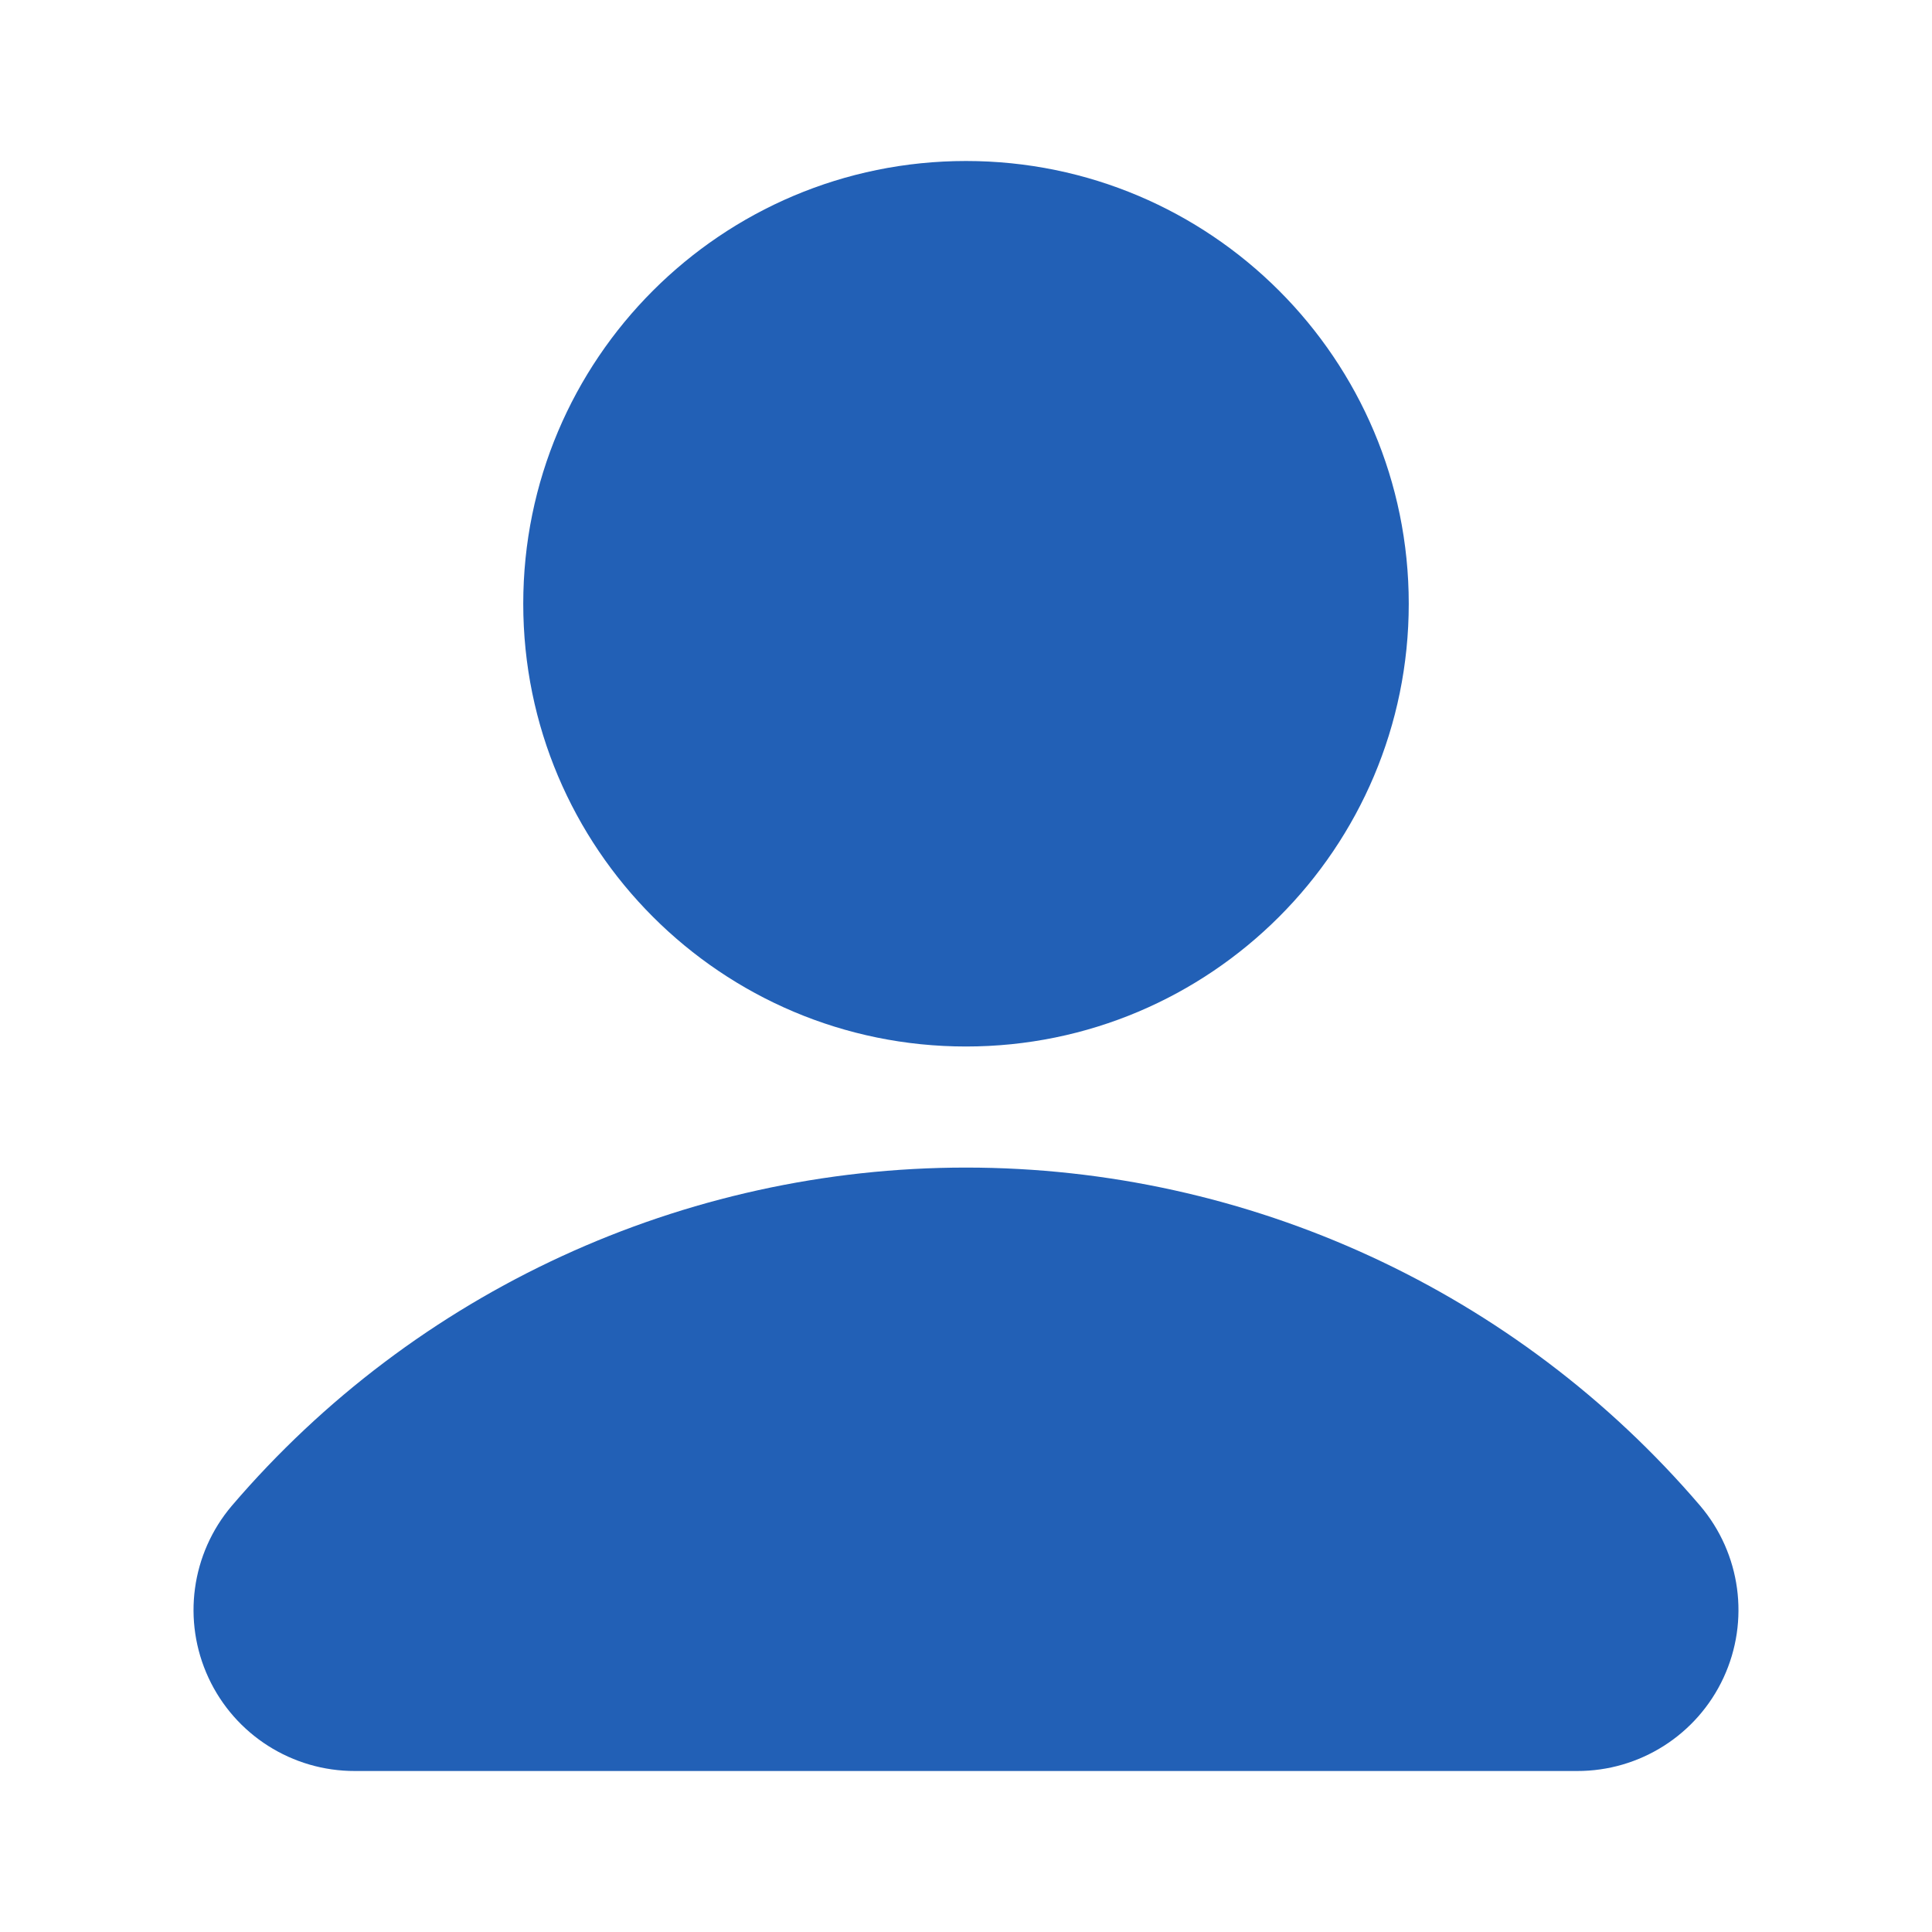
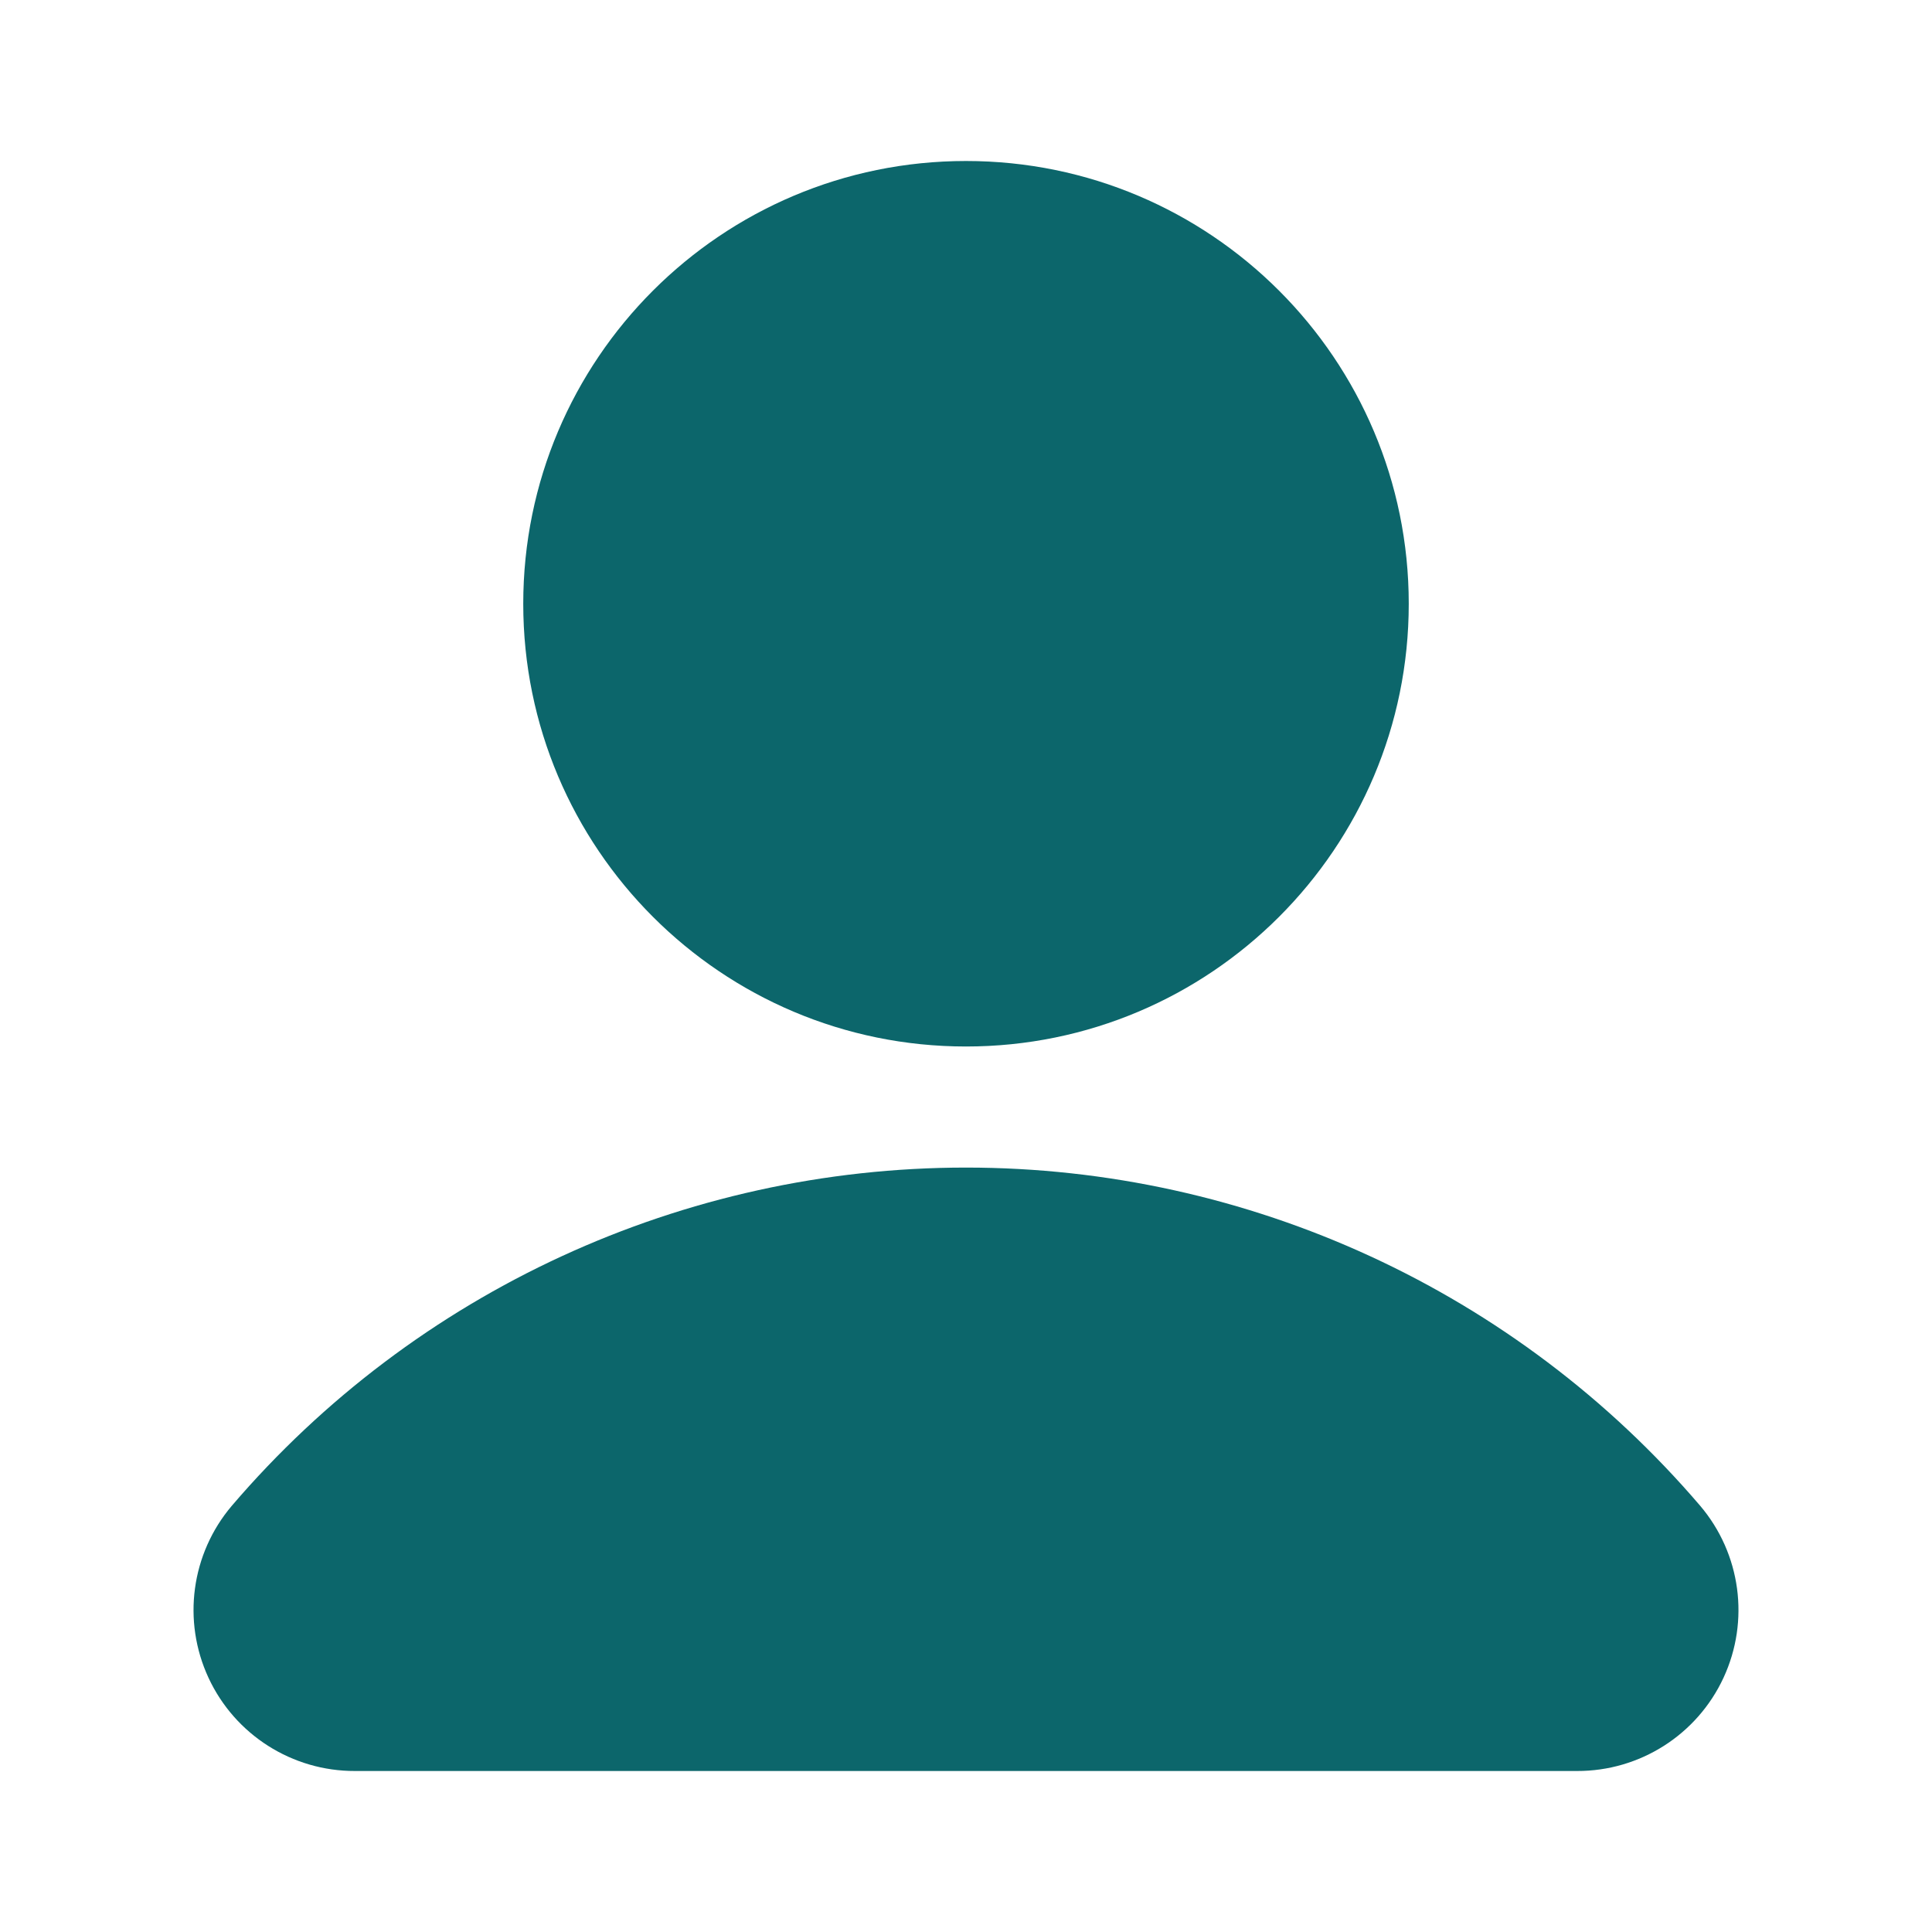
<svg xmlns="http://www.w3.org/2000/svg" t="1689757338296" class="icon" viewBox="0 0 1024 1024" version="1.1" p-id="1225" width="200" height="200">
-   <path d="M277.333 320a234.667 234.667 0 1 0 469.334 0 234.667 234.667 0 1 0-469.334 0zM188.16 938.667h647.68a85.333 85.333 0 0 0 65.28-140.587 512 512 0 0 0-778.24 0 85.333 85.333 0 0 0 65.28 140.587z" fill="#2260b6" p-id="1226" />
+   <path d="M277.333 320a234.667 234.667 0 1 0 469.334 0 234.667 234.667 0 1 0-469.334 0zM188.16 938.667h647.68a85.333 85.333 0 0 0 65.28-140.587 512 512 0 0 0-778.24 0 85.333 85.333 0 0 0 65.28 140.587z" fill="#0C666B" p-id="1226" />
</svg>
